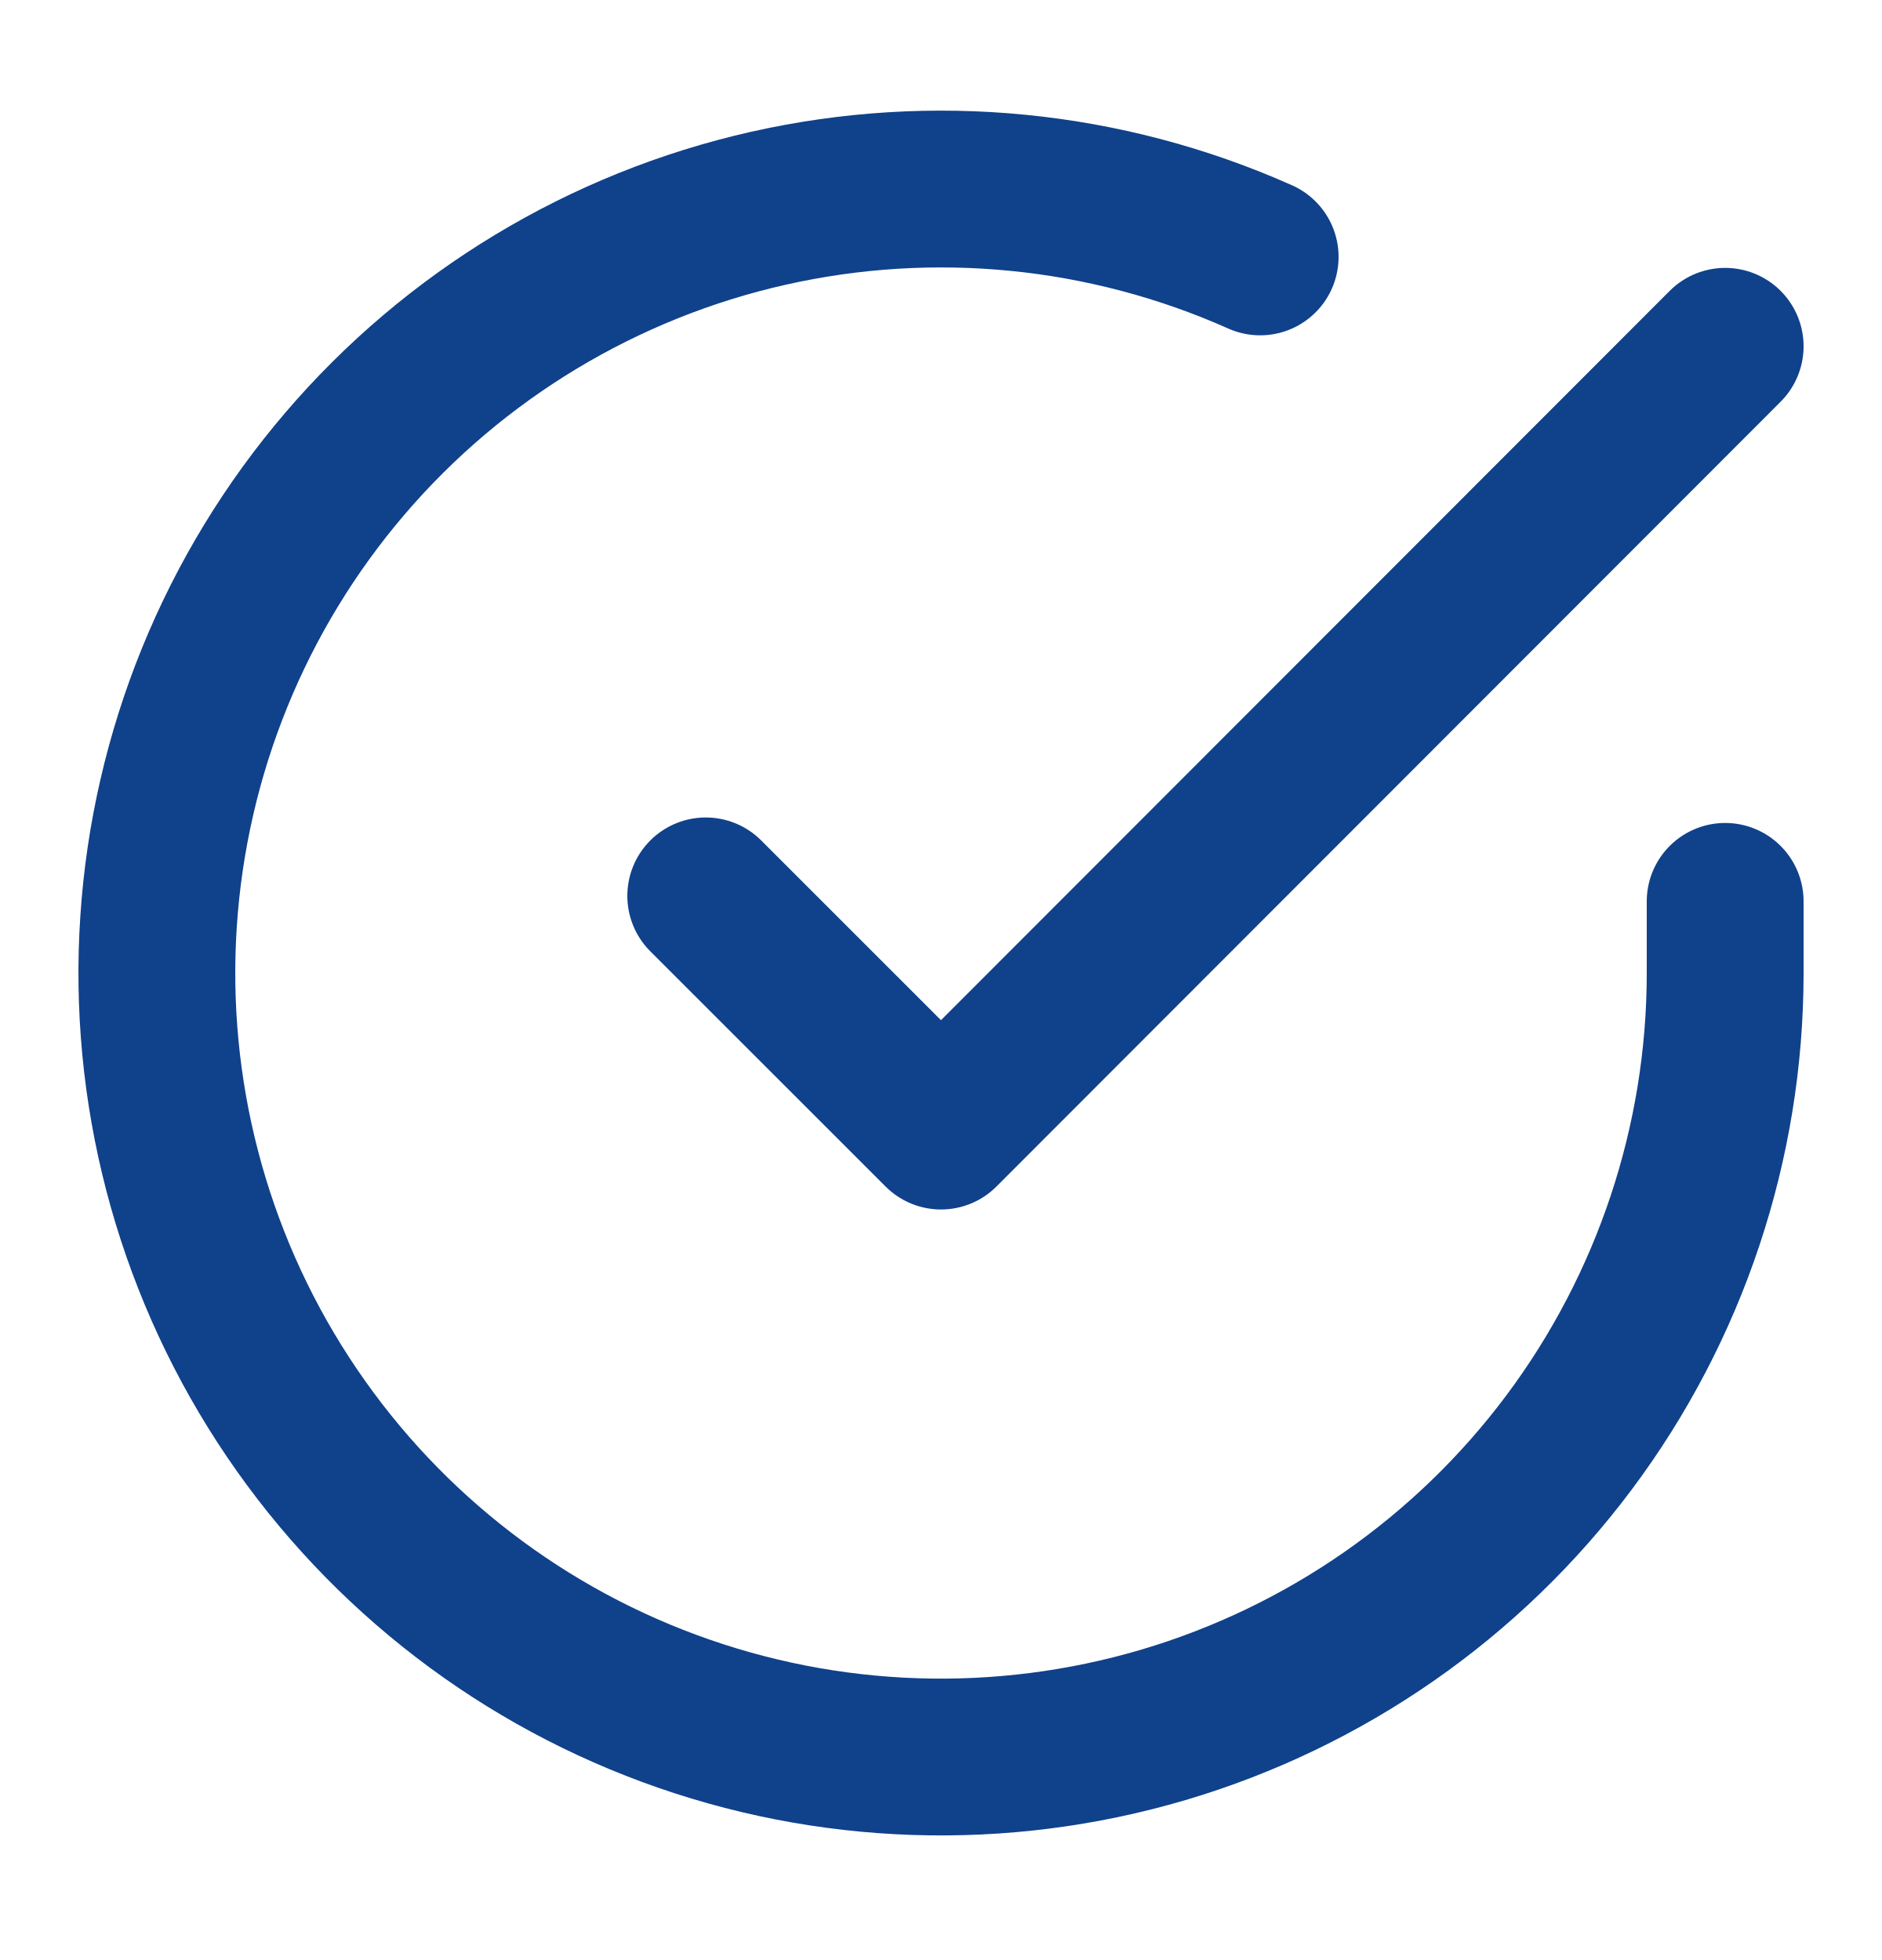
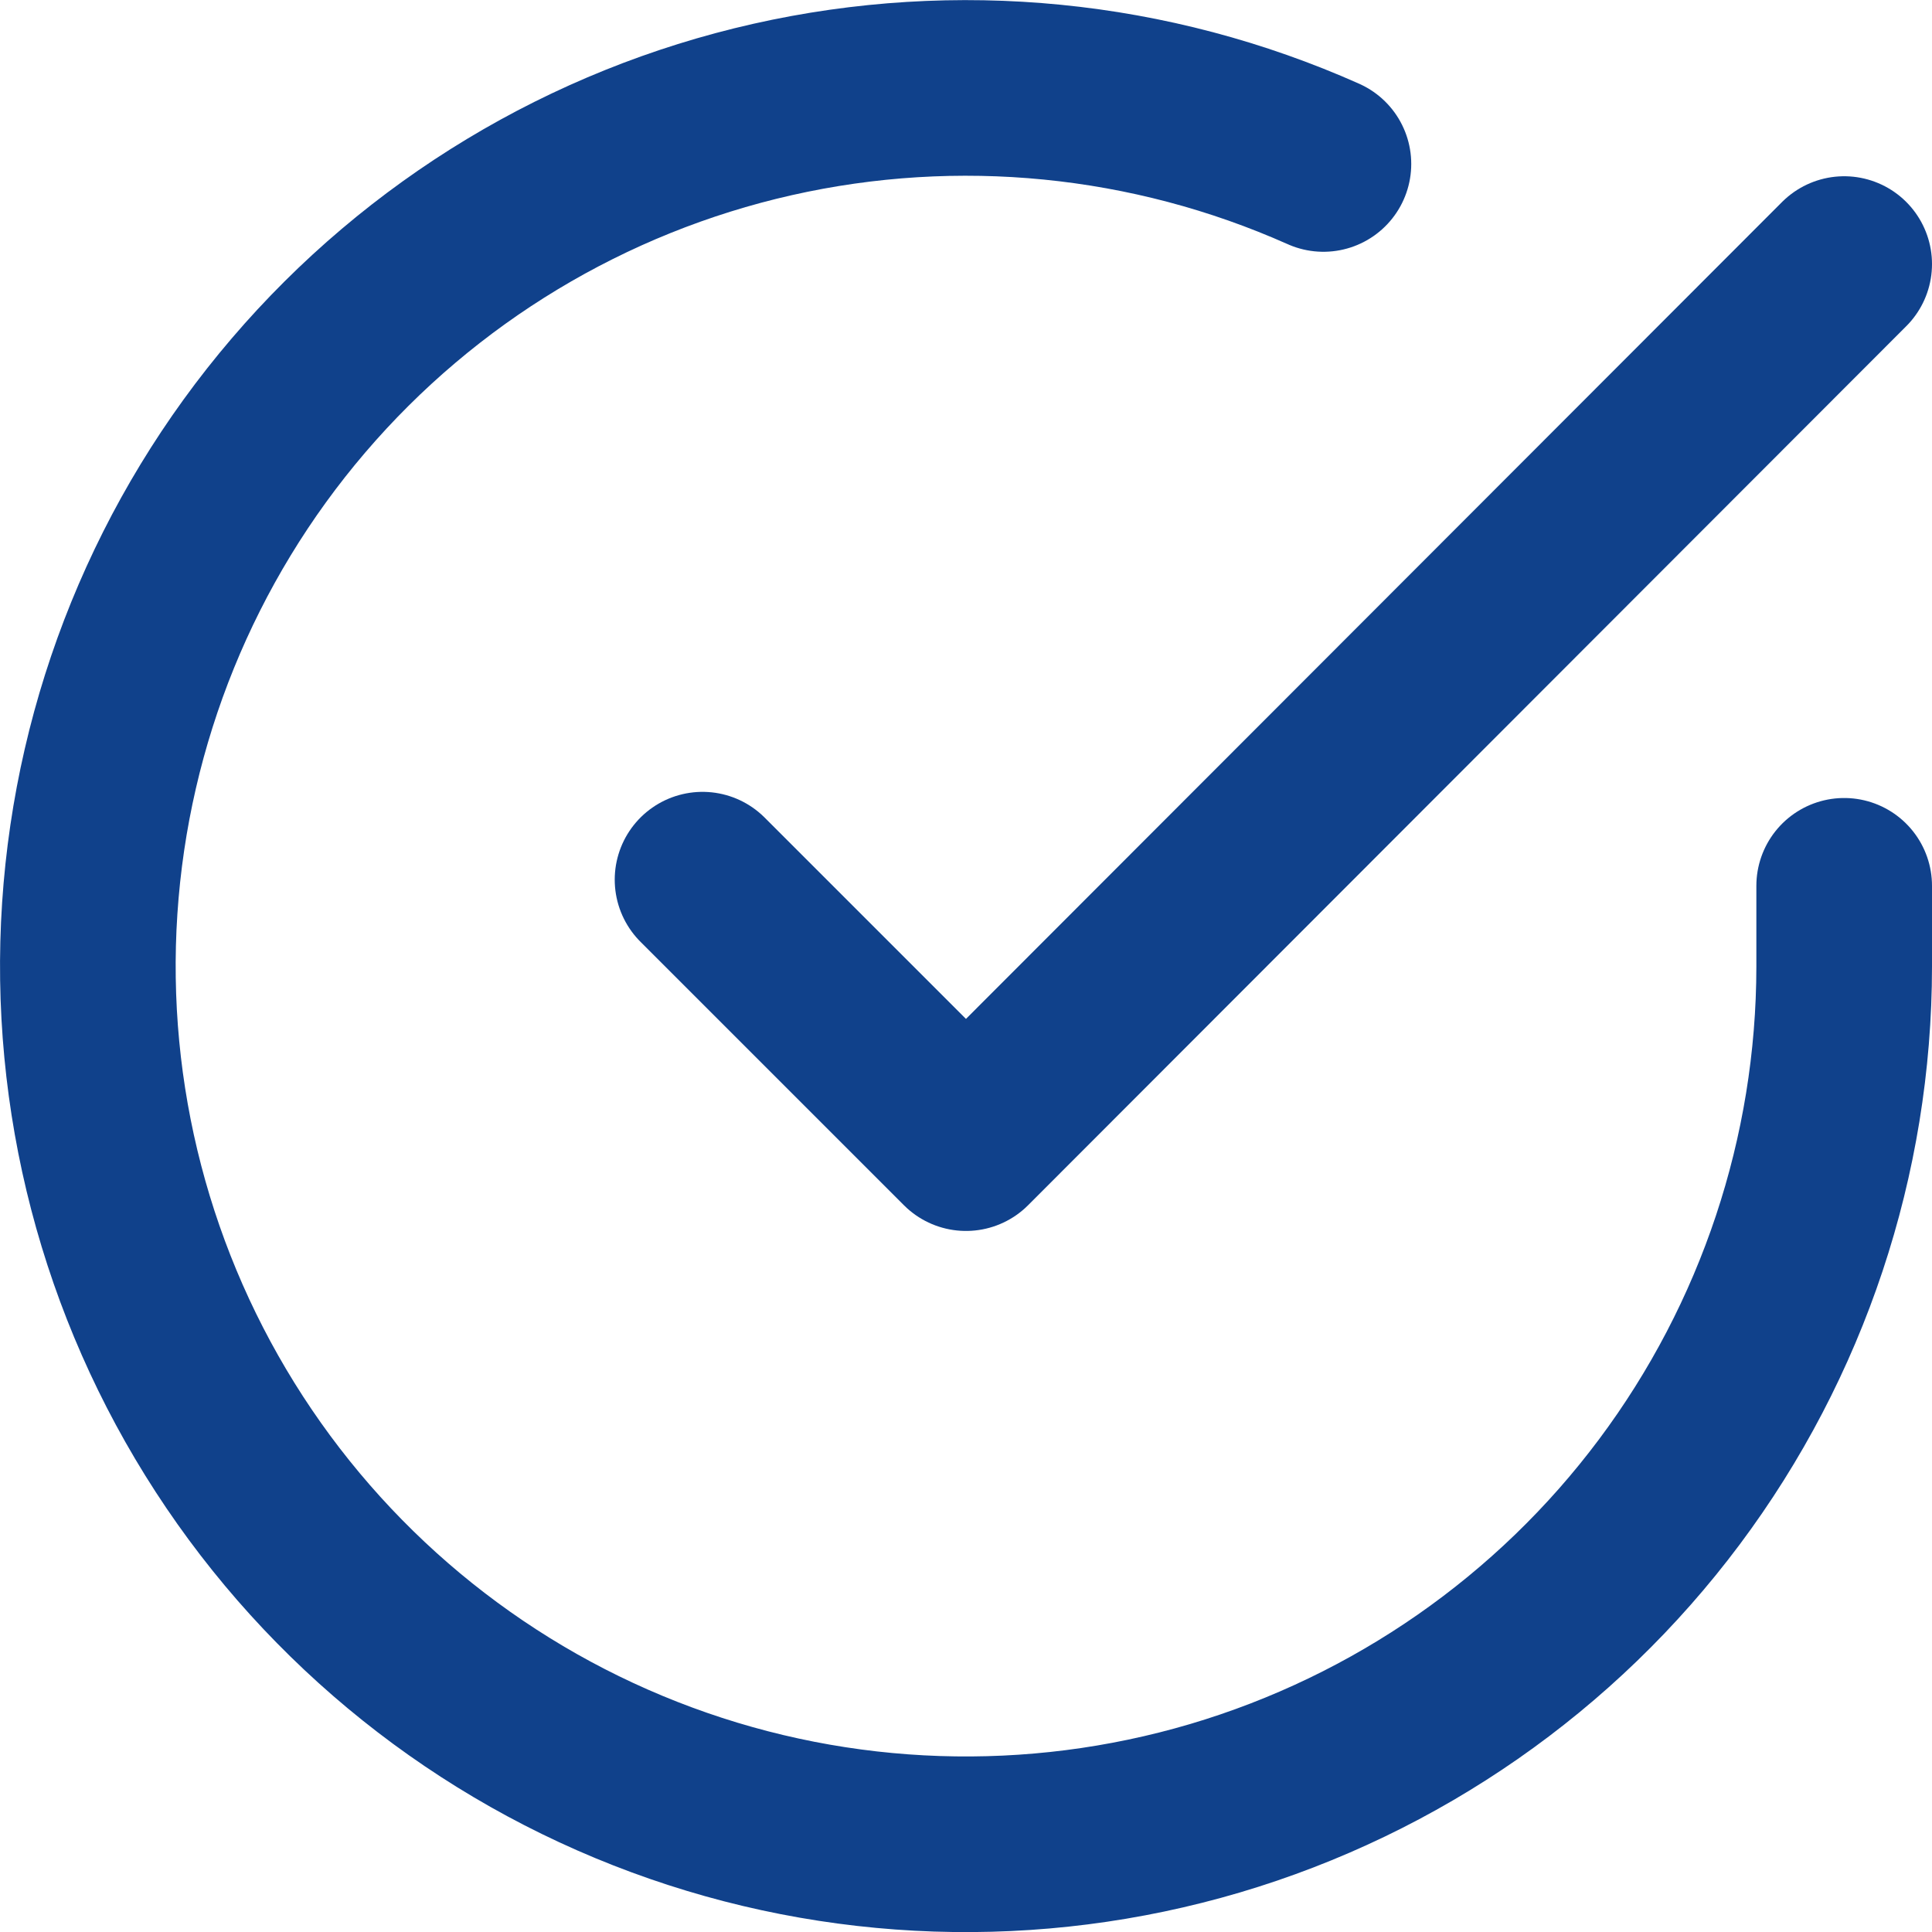
- <svg xmlns="http://www.w3.org/2000/svg" width="24" height="25" viewBox="0 0 24 25" fill="none">
+ <svg xmlns="http://www.w3.org/2000/svg" fill="none" viewBox="1 1.41 22 22">
  <path d="M22 11.497V12.417C21.999 14.573 21.3 16.672 20.009 18.399C18.718 20.126 16.903 21.389 14.835 22.001C12.767 22.612 10.557 22.539 8.534 21.791C6.512 21.044 4.785 19.663 3.611 17.854C2.437 16.045 1.88 13.905 2.022 11.753C2.164 9.601 2.997 7.553 4.398 5.914C5.799 4.275 7.693 3.132 9.796 2.657C11.9 2.182 14.1 2.399 16.07 3.277" stroke="#10418B" stroke-width="2" stroke-linecap="round" stroke-linejoin="round" />
  <path d="M22 4.417L12 14.427L9 11.427" stroke="#10418B" stroke-width="2" stroke-linecap="round" stroke-linejoin="round" />
</svg>
